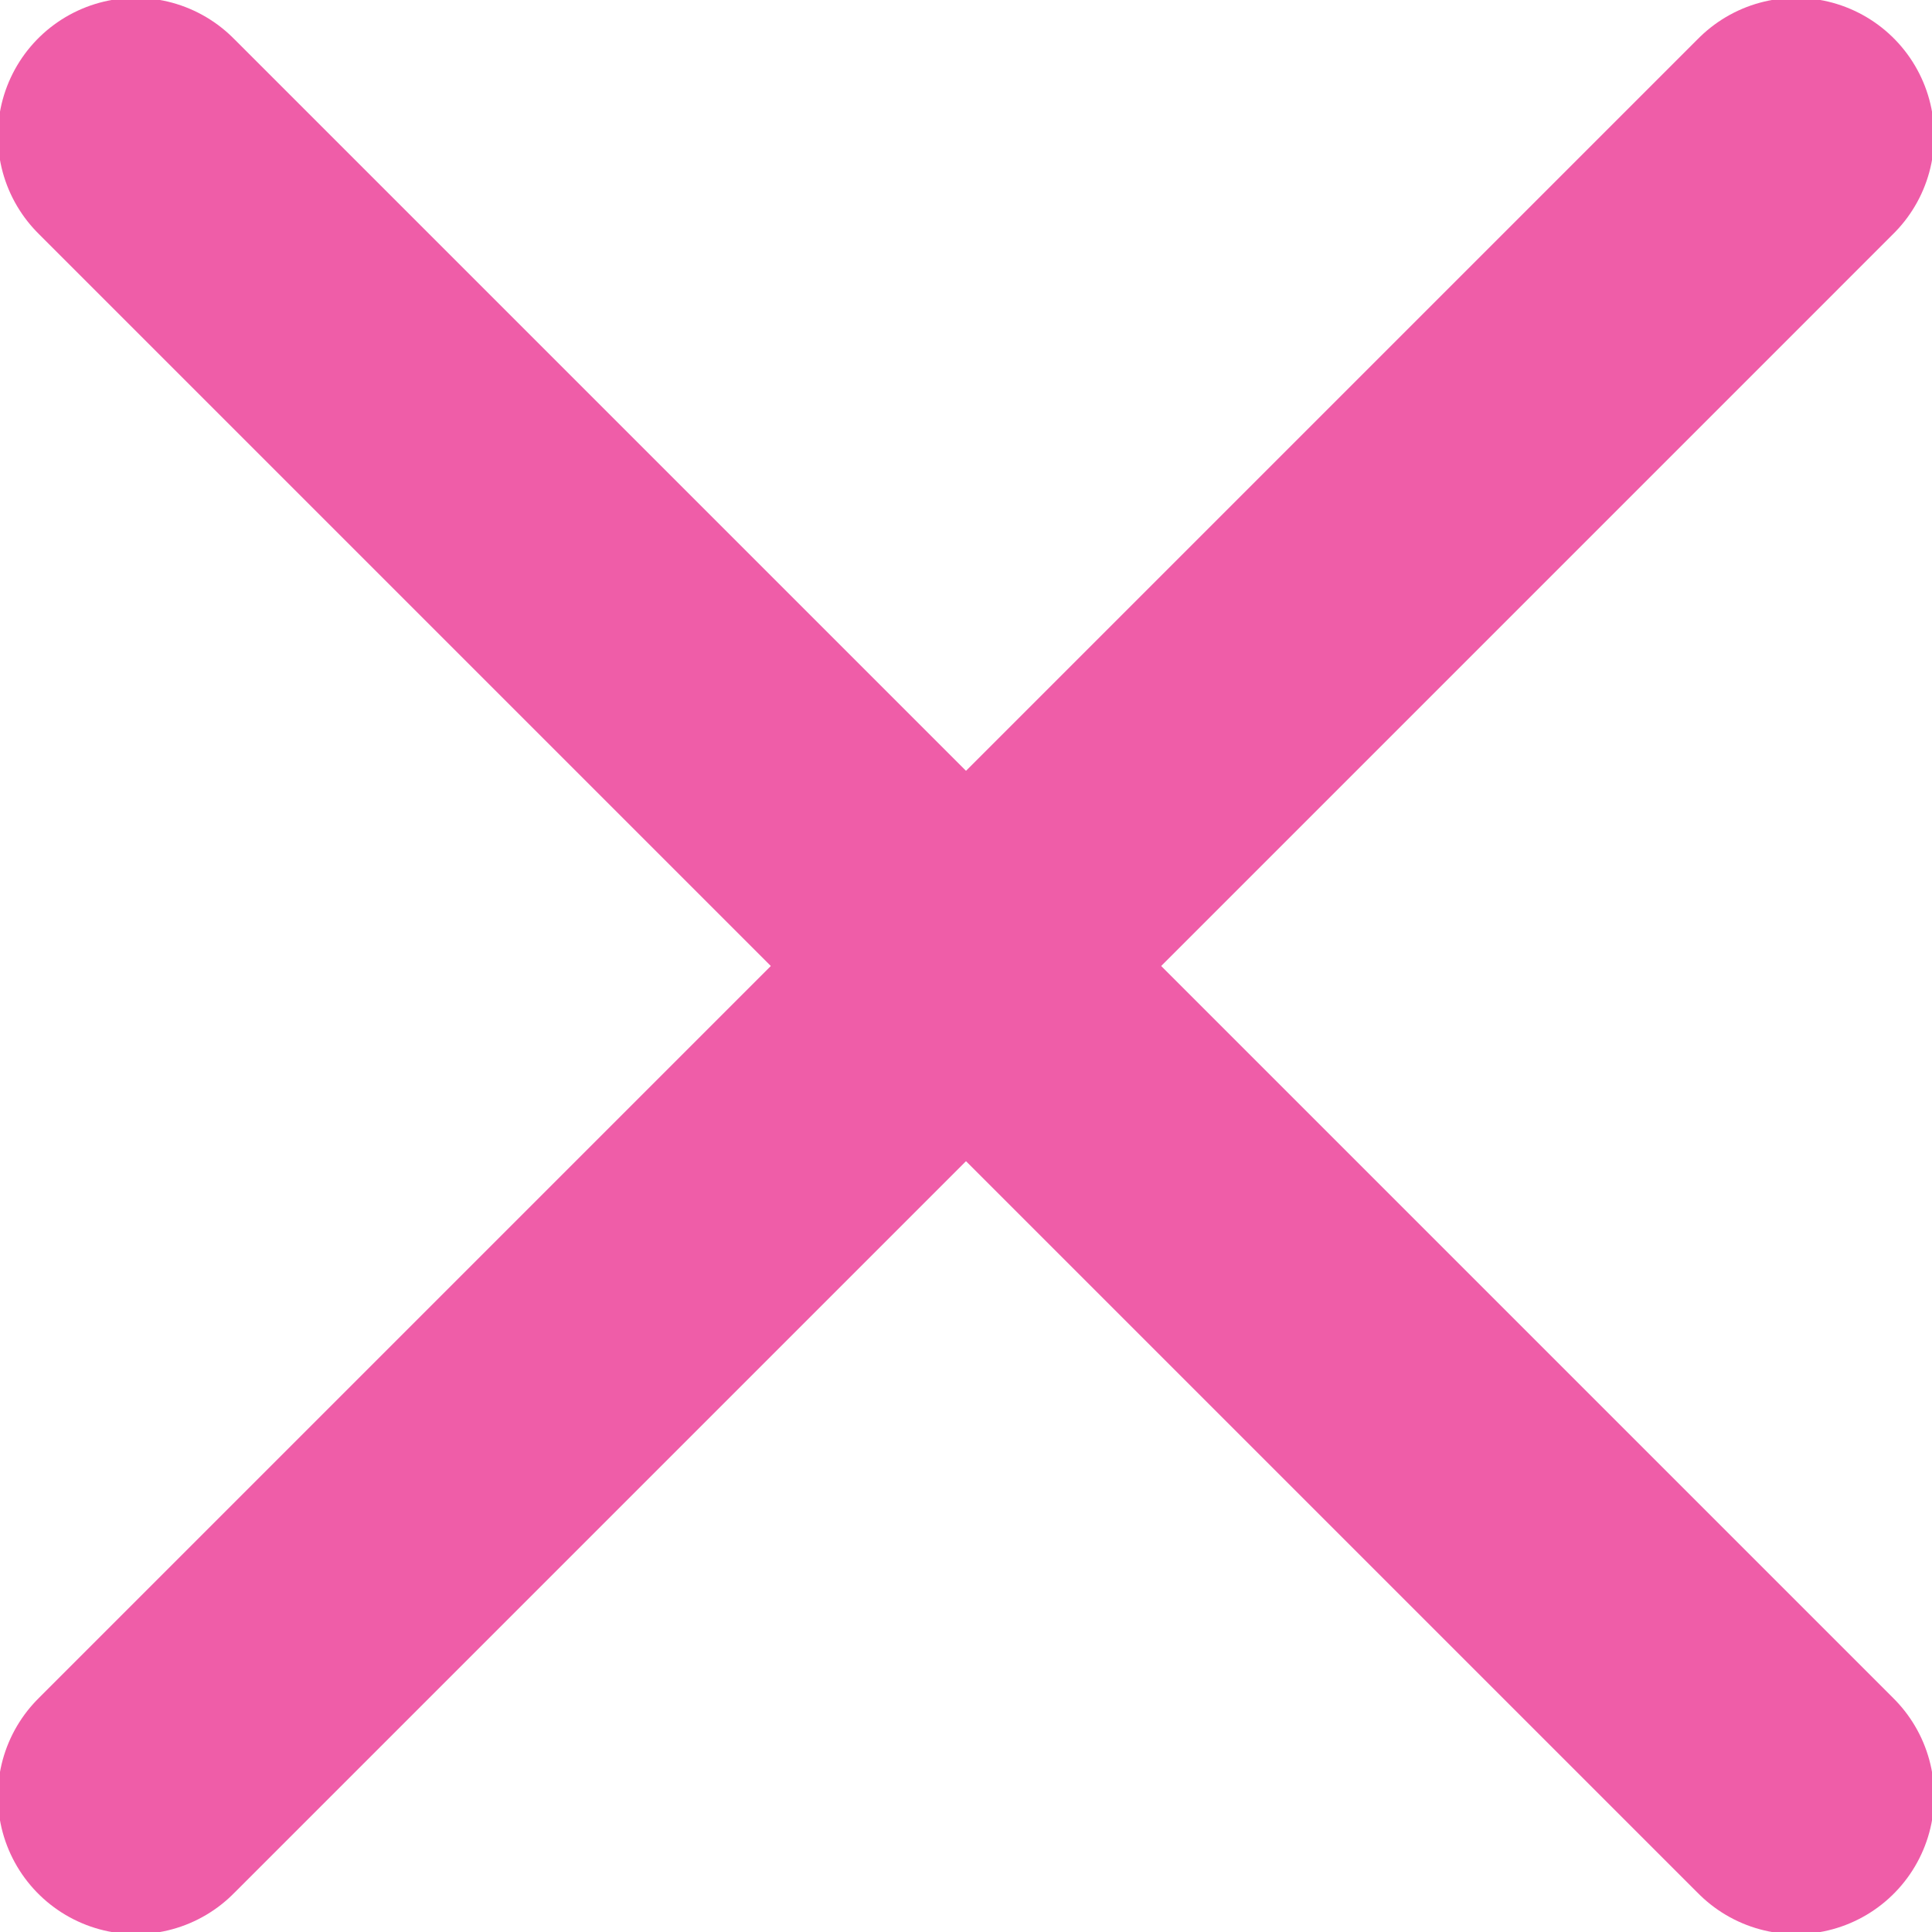
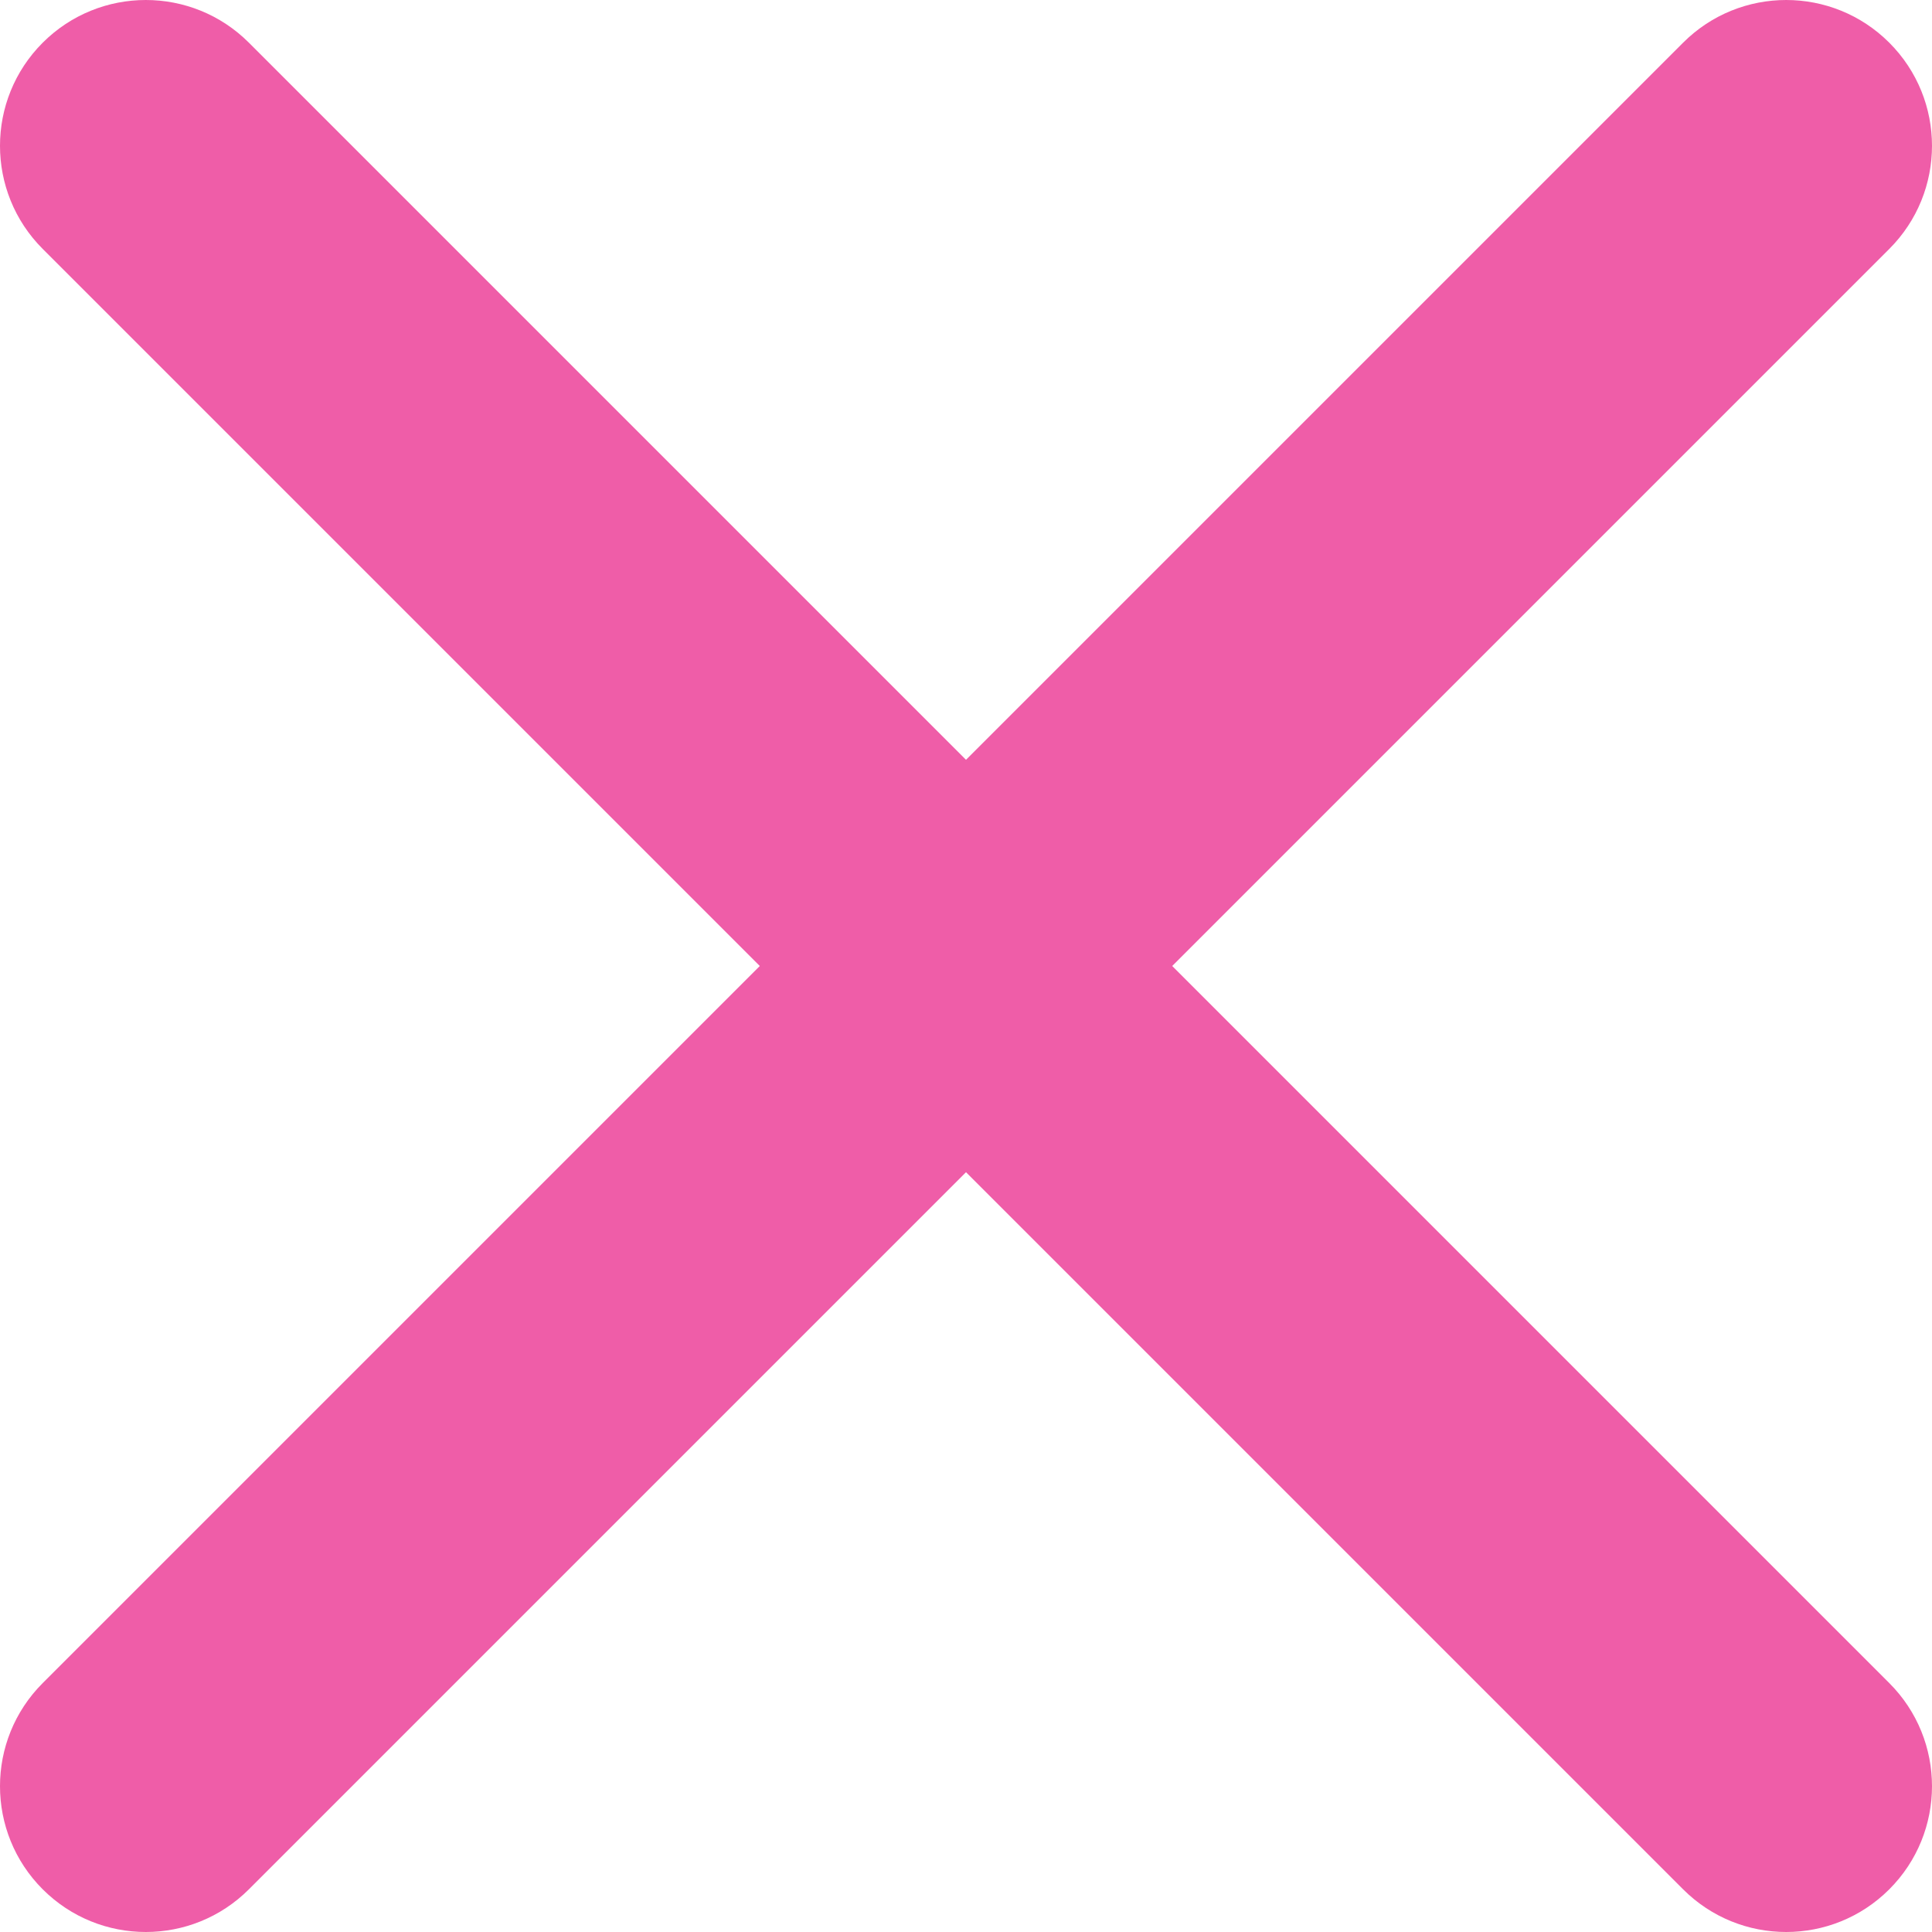
<svg xmlns="http://www.w3.org/2000/svg" version="1.1" width="1024" height="1024" viewBox="0 0 1024 1024">
  <g id="icomoon-ignore">
</g>
-   <path fill="none" stroke="#ef5da8" stroke-linejoin="round" stroke-linecap="round" stroke-miterlimit="4" stroke-width="146.286" d="M951.999 72l-879.998 879.998" />
-   <path fill="none" stroke="#ef5da8" stroke-linejoin="round" stroke-linecap="round" stroke-miterlimit="4" stroke-width="146.286" d="M951.999 952l-879.998-879.998" />
+   <path fill="#ef5da8" d="M1001.365 131.931c30.179-30.181 30.179-79.114 0-109.295s-79.114-30.181-109.294 0l-380.070 380.070-380.070-380.070c-30.181-30.181-79.114-30.181-109.295 0s-30.181 79.113 0 109.295l380.070 380.070-380.070 380.070c-30.181 30.179-30.181 79.114 0 109.294s79.113 30.179 109.295 0l380.070-380.070 380.070 380.070c30.179 30.179 79.114 30.179 109.294 0s30.179-79.114 0-109.294l-380.070-380.070 380.070-380.070z" />
</svg>
